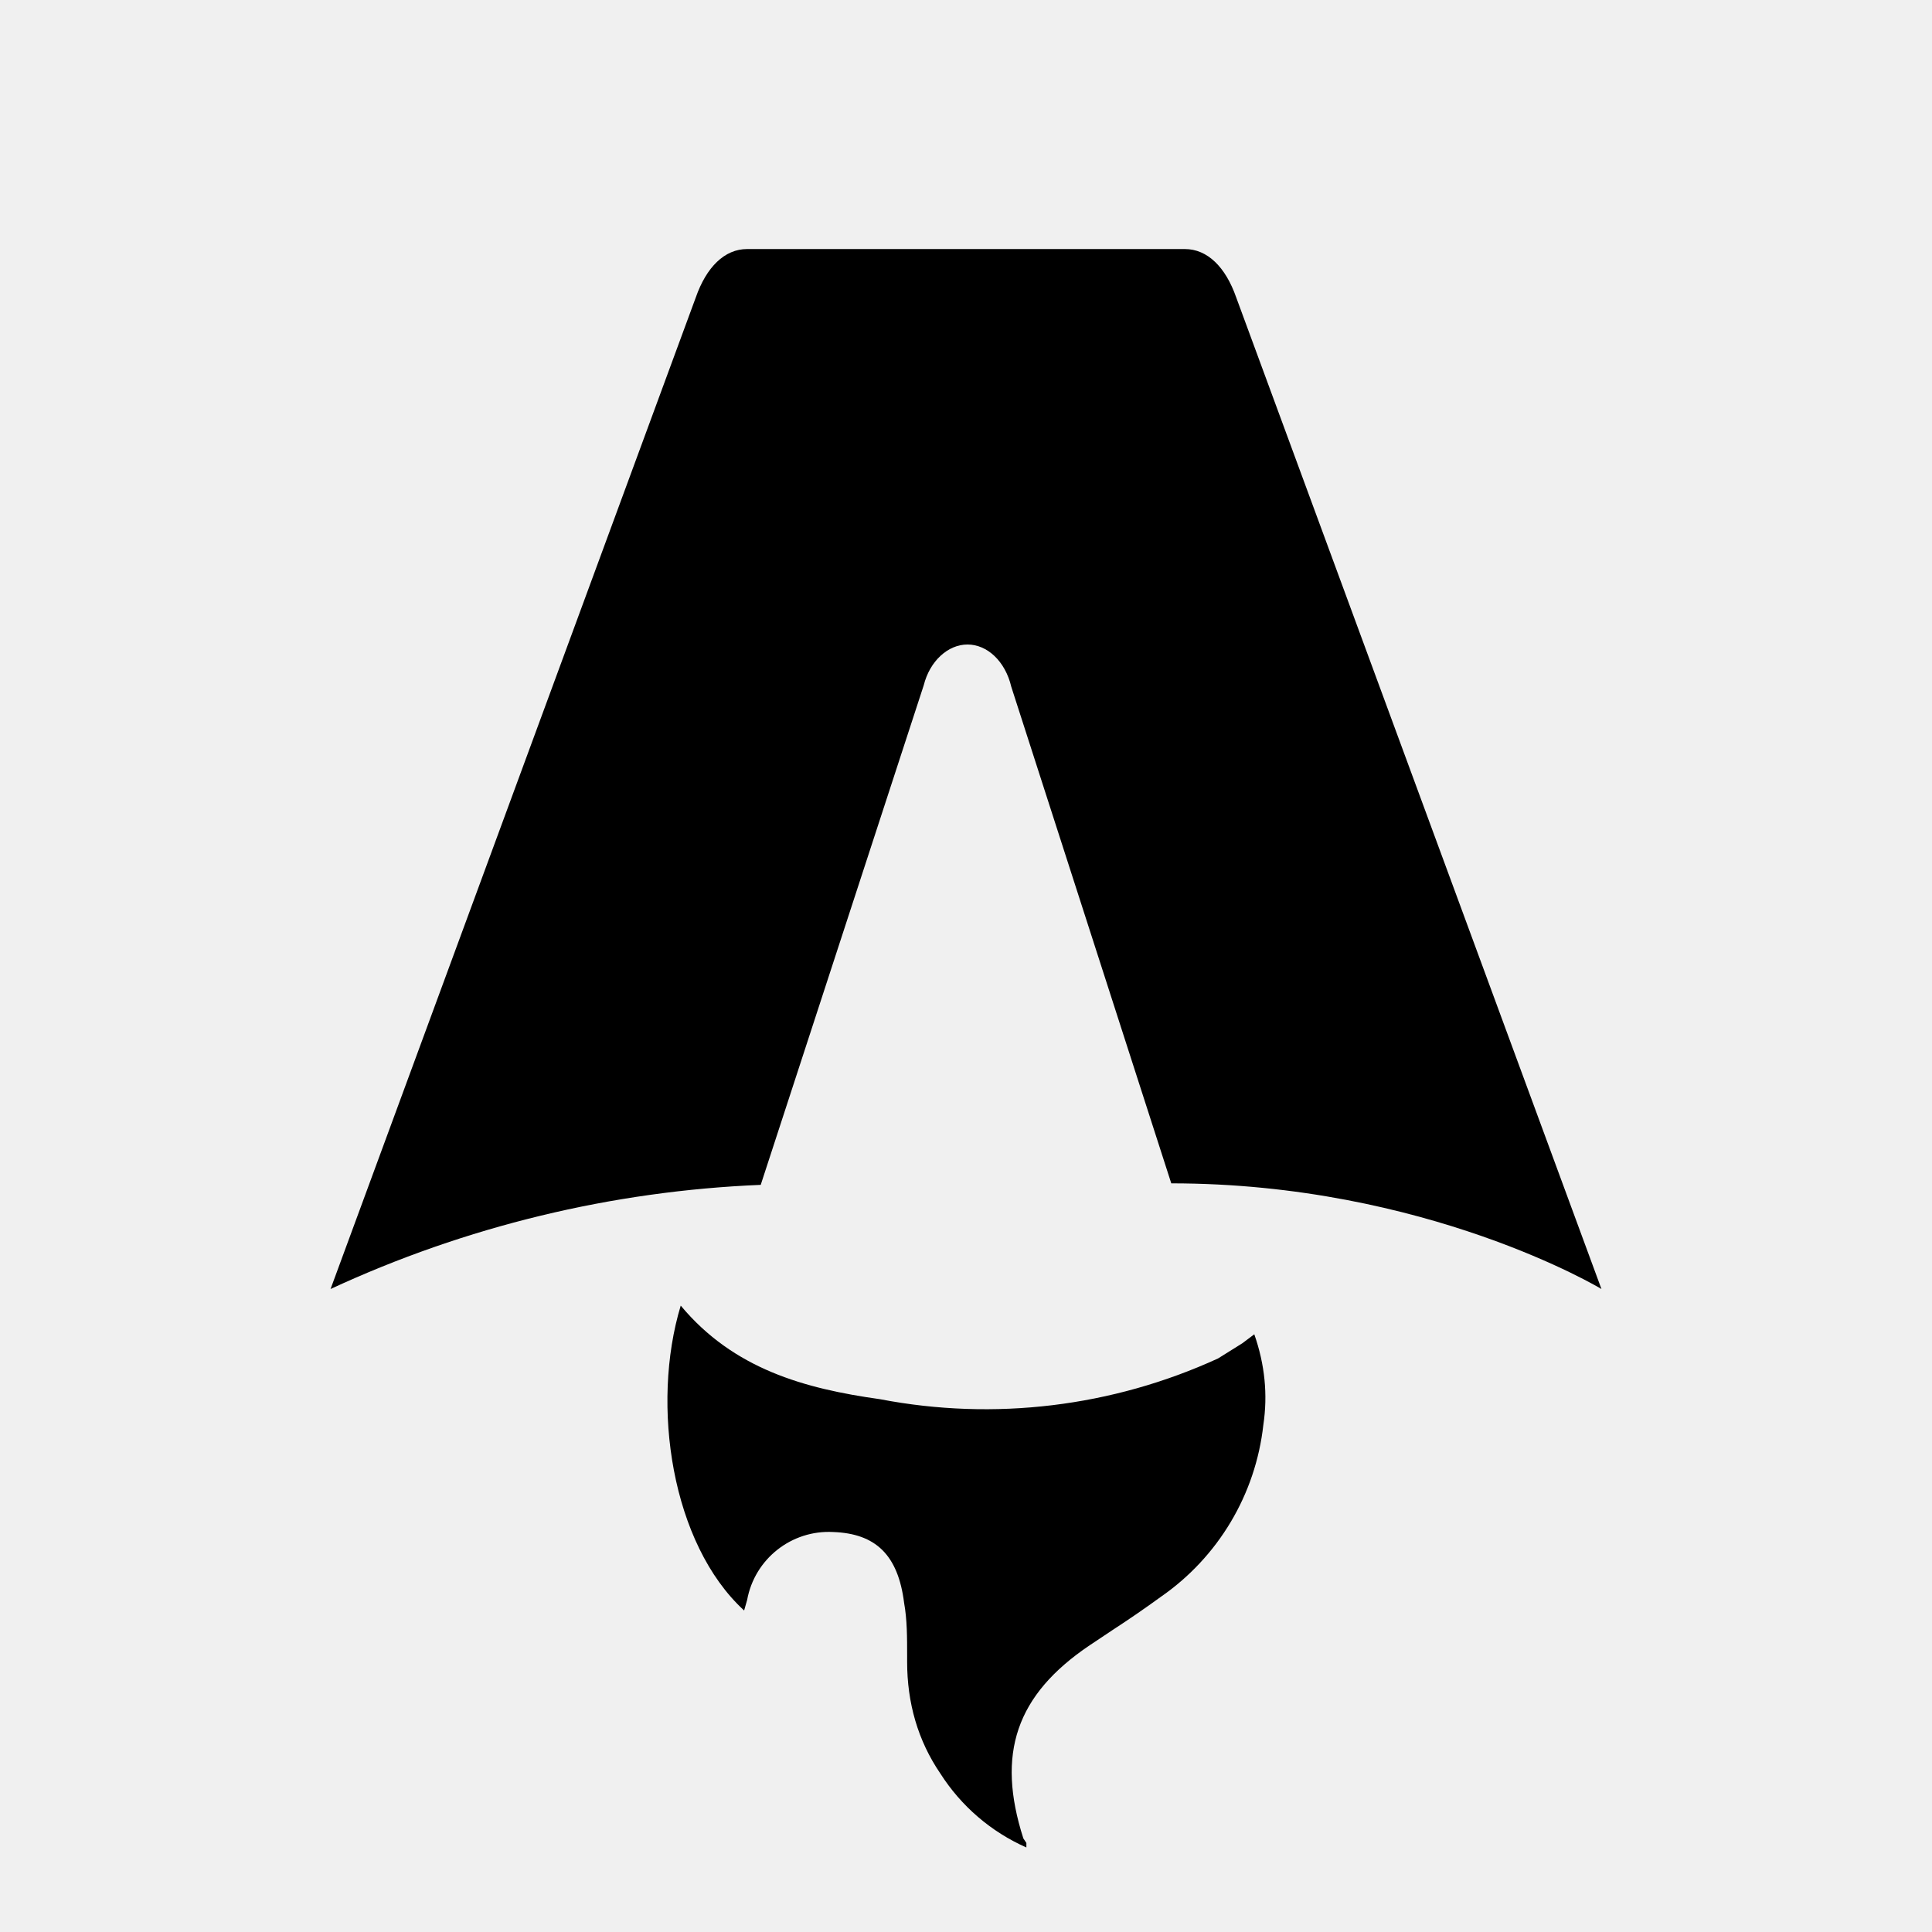
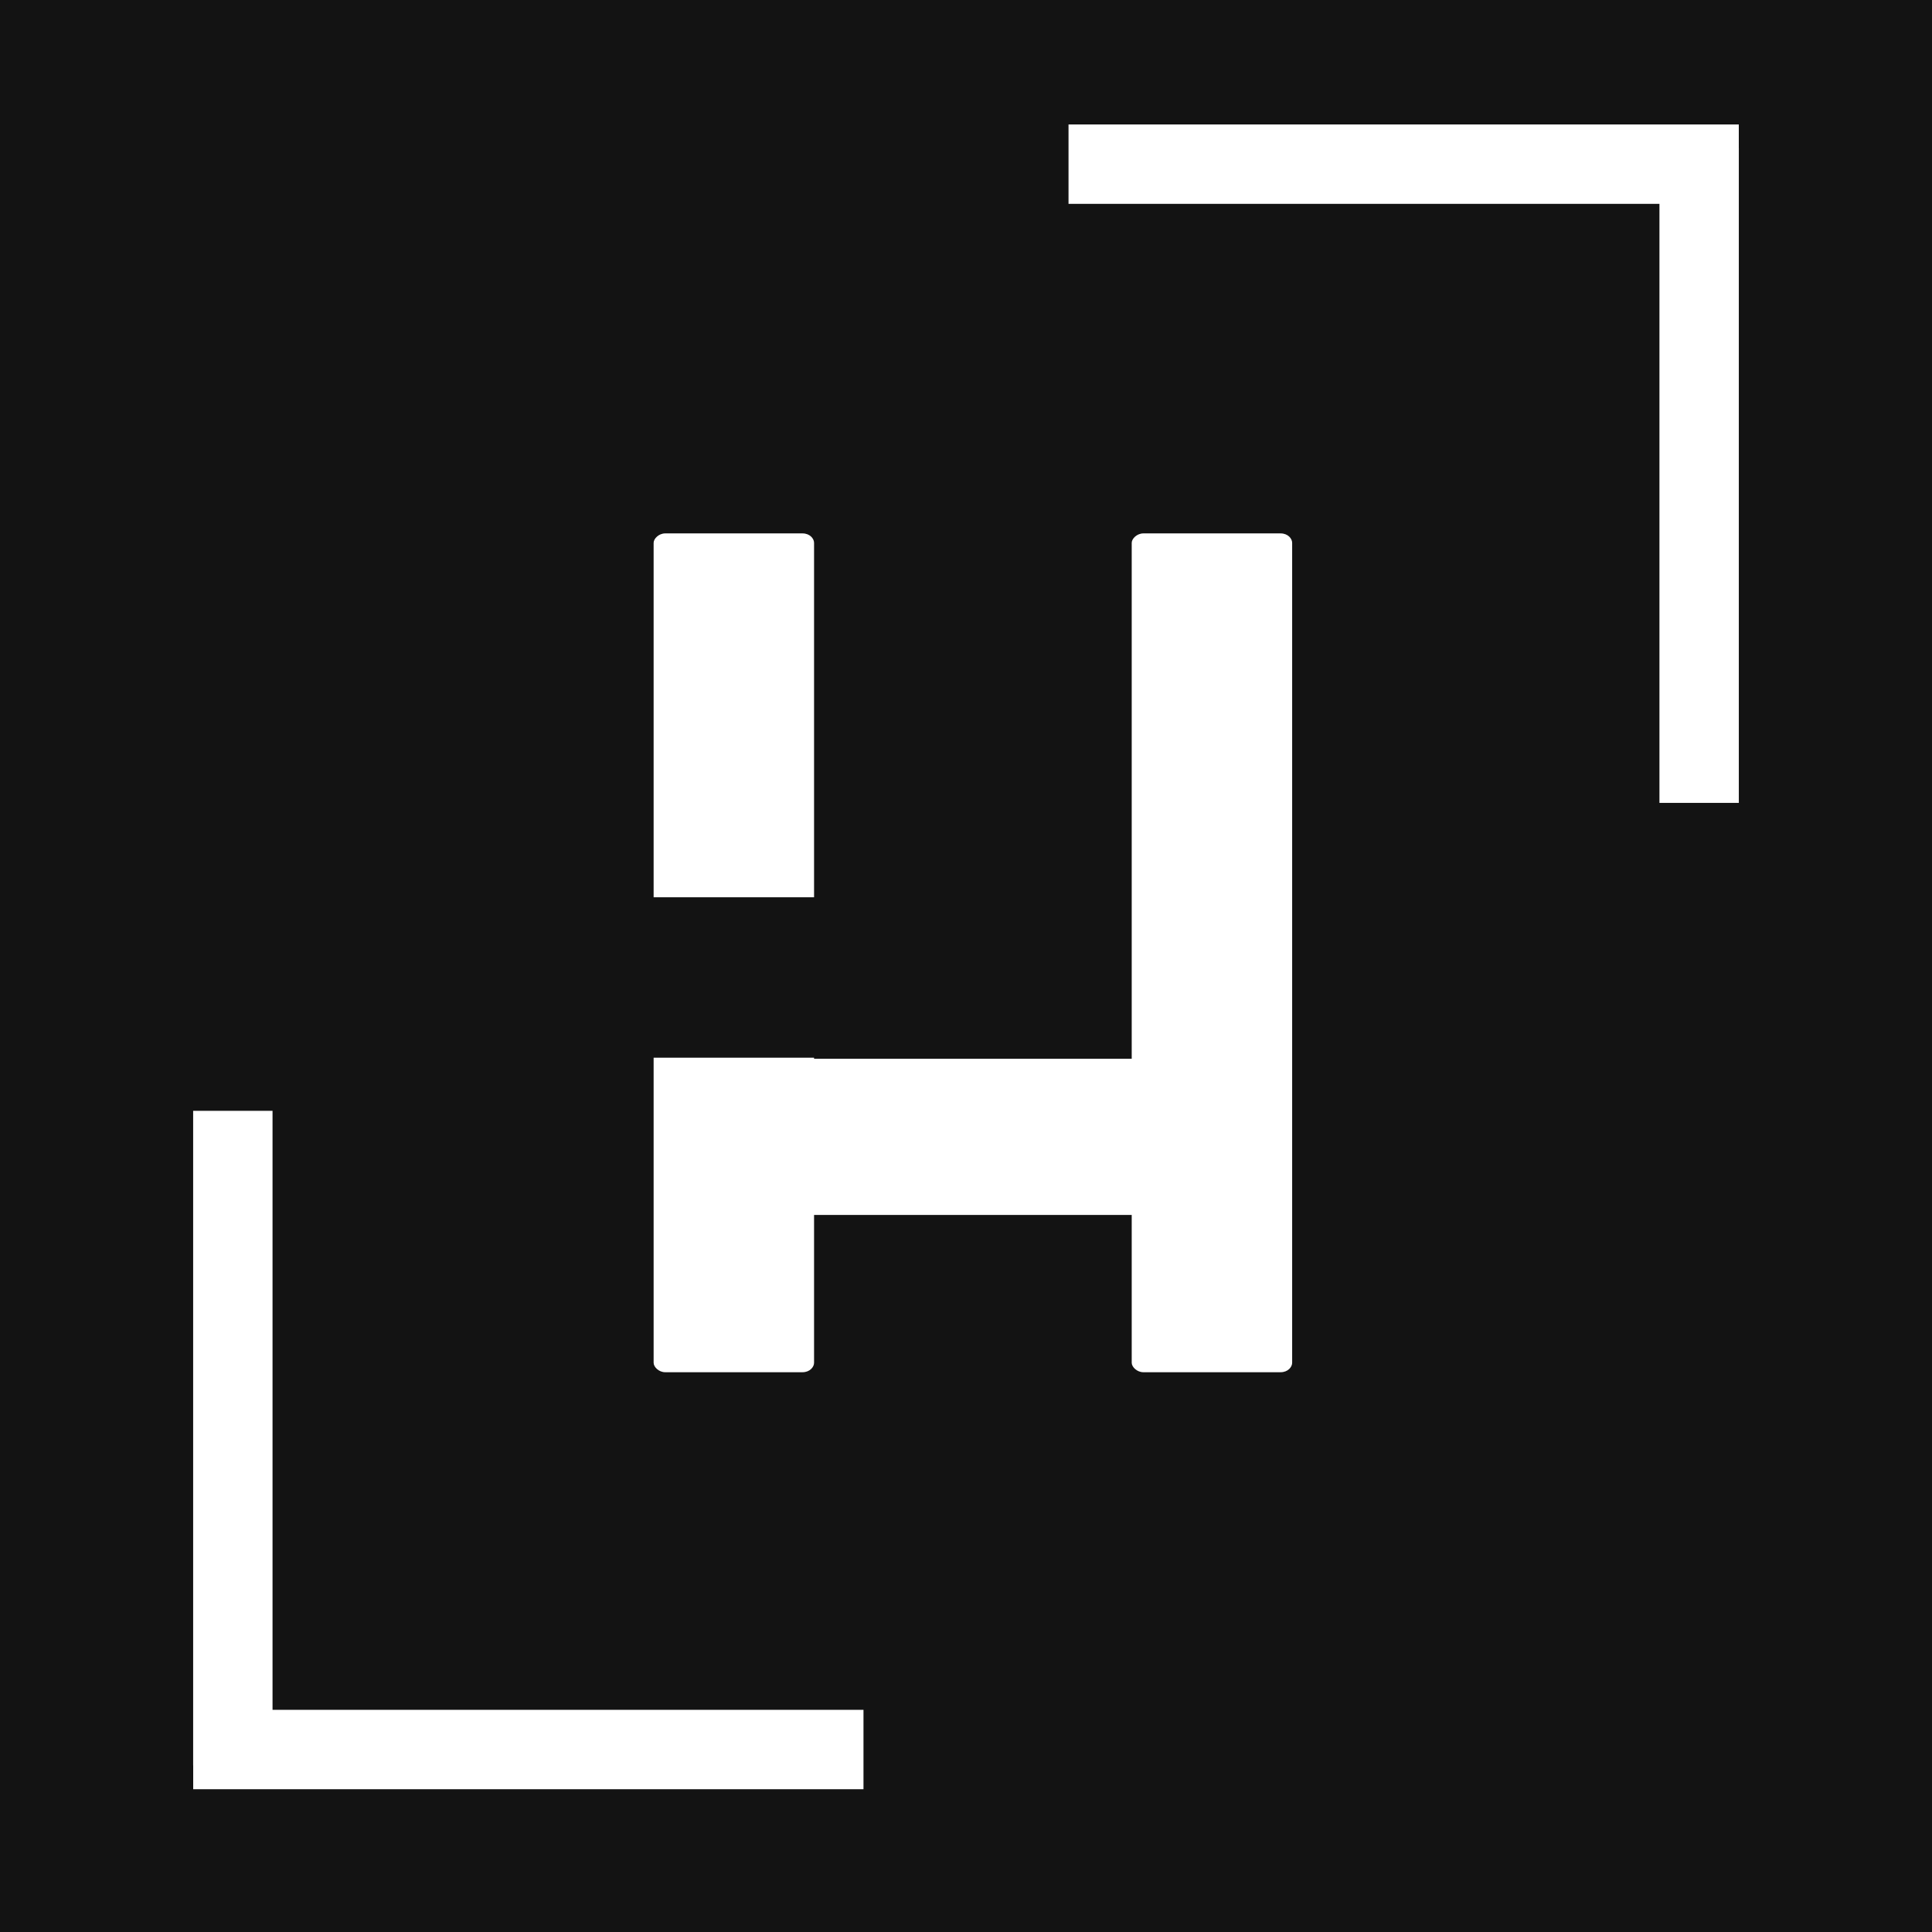
- <svg xmlns="http://www.w3.org/2000/svg" fill="none" viewBox="0 0 128 128">
-   <path d="M50.4 78.5a75.1 75.1 0 0 0-28.5 6.9l24.2-65.7c.7-2 1.9-3.2 3.4-3.2h29c1.5 0 2.7 1.2 3.4 3.2l24.2 65.7s-11.6-7-28.5-7L67 45.5c-.4-1.7-1.6-2.8-2.9-2.8-1.3 0-2.5 1.1-2.9 2.7L50.4 78.5Zm-1.1 28.2Zm-4.2-20.2c-2 6.6-.6 15.8 4.2 20.2a17.5 17.5 0 0 1 .2-.7 5.5 5.5 0 0 1 5.7-4.5c2.8.1 4.3 1.5 4.7 4.7.2 1.1.2 2.3.2 3.5v.4c0 2.7.7 5.2 2.2 7.4a13 13 0 0 0 5.7 4.9v-.3l-.2-.3c-1.8-5.6-.5-9.5 4.4-12.8l1.5-1a73 73 0 0 0 3.2-2.2 16 16 0 0 0 6.8-11.4c.3-2 .1-4-.6-6l-.8.6-1.6 1a37 37 0 0 1-22.4 2.7c-5-.7-9.7-2-13.2-6.2Z" />
-   <style>
-         path { fill: #000; }
-         @media (prefers-color-scheme: dark) {
-             path { fill: #FFF; }
-         }
-     </style>
+ <svg xmlns="http://www.w3.org/2000/svg" width="500" zoomAndPan="magnify" viewBox="0 0 375 375" height="500" preserveAspectRatio="xMidYMid meet" version="1.0">
+   <defs>
+     <g />
+   </defs>
+   <rect x="-37.5" width="450" fill="#ffffff" y="-37.5" height="450" fill-opacity="1" />
+   <rect x="-37.5" width="450" fill="#131313" y="-37.5" height="450" fill-opacity="1" />
+   <g fill="#ffffff" fill-opacity="1">
+     <g transform="translate(126.8683, 266.3462)">
+       <g>
+         <path d="M 31.141 -92.188 L 31.141 -160.984 C 31.141 -161.797 30.328 -162.812 28.906 -162.812 L 2.234 -162.812 C 1.016 -162.812 0 -161.797 0 -160.984 L 0 -92.188 Z M 121.703 -162.812 L 95.047 -162.812 C 93.828 -162.812 92.797 -161.797 92.797 -160.984 L 92.797 -60.844 L 31.141 -60.844 L 31.141 -61.047 L 0 -61.047 L 0 -1.828 C 0 -1.016 1.016 0 2.234 0 L 28.906 0 C 30.328 0 31.141 -1.016 31.141 -1.828 L 31.141 -30.531 L 92.797 -30.531 L 92.797 -1.828 C 92.797 -1.016 93.828 0 95.047 0 L 121.703 0 C 123.125 0 123.938 -1.016 123.938 -1.828 L 123.938 -160.984 C 123.938 -161.797 123.125 -162.812 121.703 -162.812 Z M 121.703 -162.812 " />
+       </g>
+     </g>
+   </g>
+   <path stroke-linecap="butt" transform="matrix(-1.540892, 0, 0, -1.540892, 337.4993, 39.5663)" fill="none" stroke-linejoin="miter" d="M -0 4.999 L 84.432 4.999 " stroke="#ffffff" stroke-width="10" stroke-opacity="1" stroke-miterlimit="4" />
+   <path stroke-linecap="butt" transform="matrix(0, -1.540892, 1.540892, 0, 322.0982, 155.8393)" fill="none" stroke-linejoin="miter" d="M -0 4.999 L 82.463 4.999 " stroke="#ffffff" stroke-width="10" stroke-opacity="1" stroke-miterlimit="4" />
+   <path stroke-linecap="butt" transform="matrix(1.540892, 0, 0, 1.540892, 37.5, 331.8776)" fill="none" stroke-linejoin="miter" d="M -0 5 L 84.433 5 " stroke="#ffffff" stroke-width="10" stroke-opacity="1" stroke-miterlimit="4" />
+   <path stroke-linecap="butt" transform="matrix(0, 1.540892, -1.540892, 0, 52.90102, 215.6046)" fill="none" stroke-linejoin="miter" d="M 0.001 5.001 L 82.463 5.001 " stroke="#ffffff" stroke-width="10" stroke-opacity="1" stroke-miterlimit="4" />
</svg>
